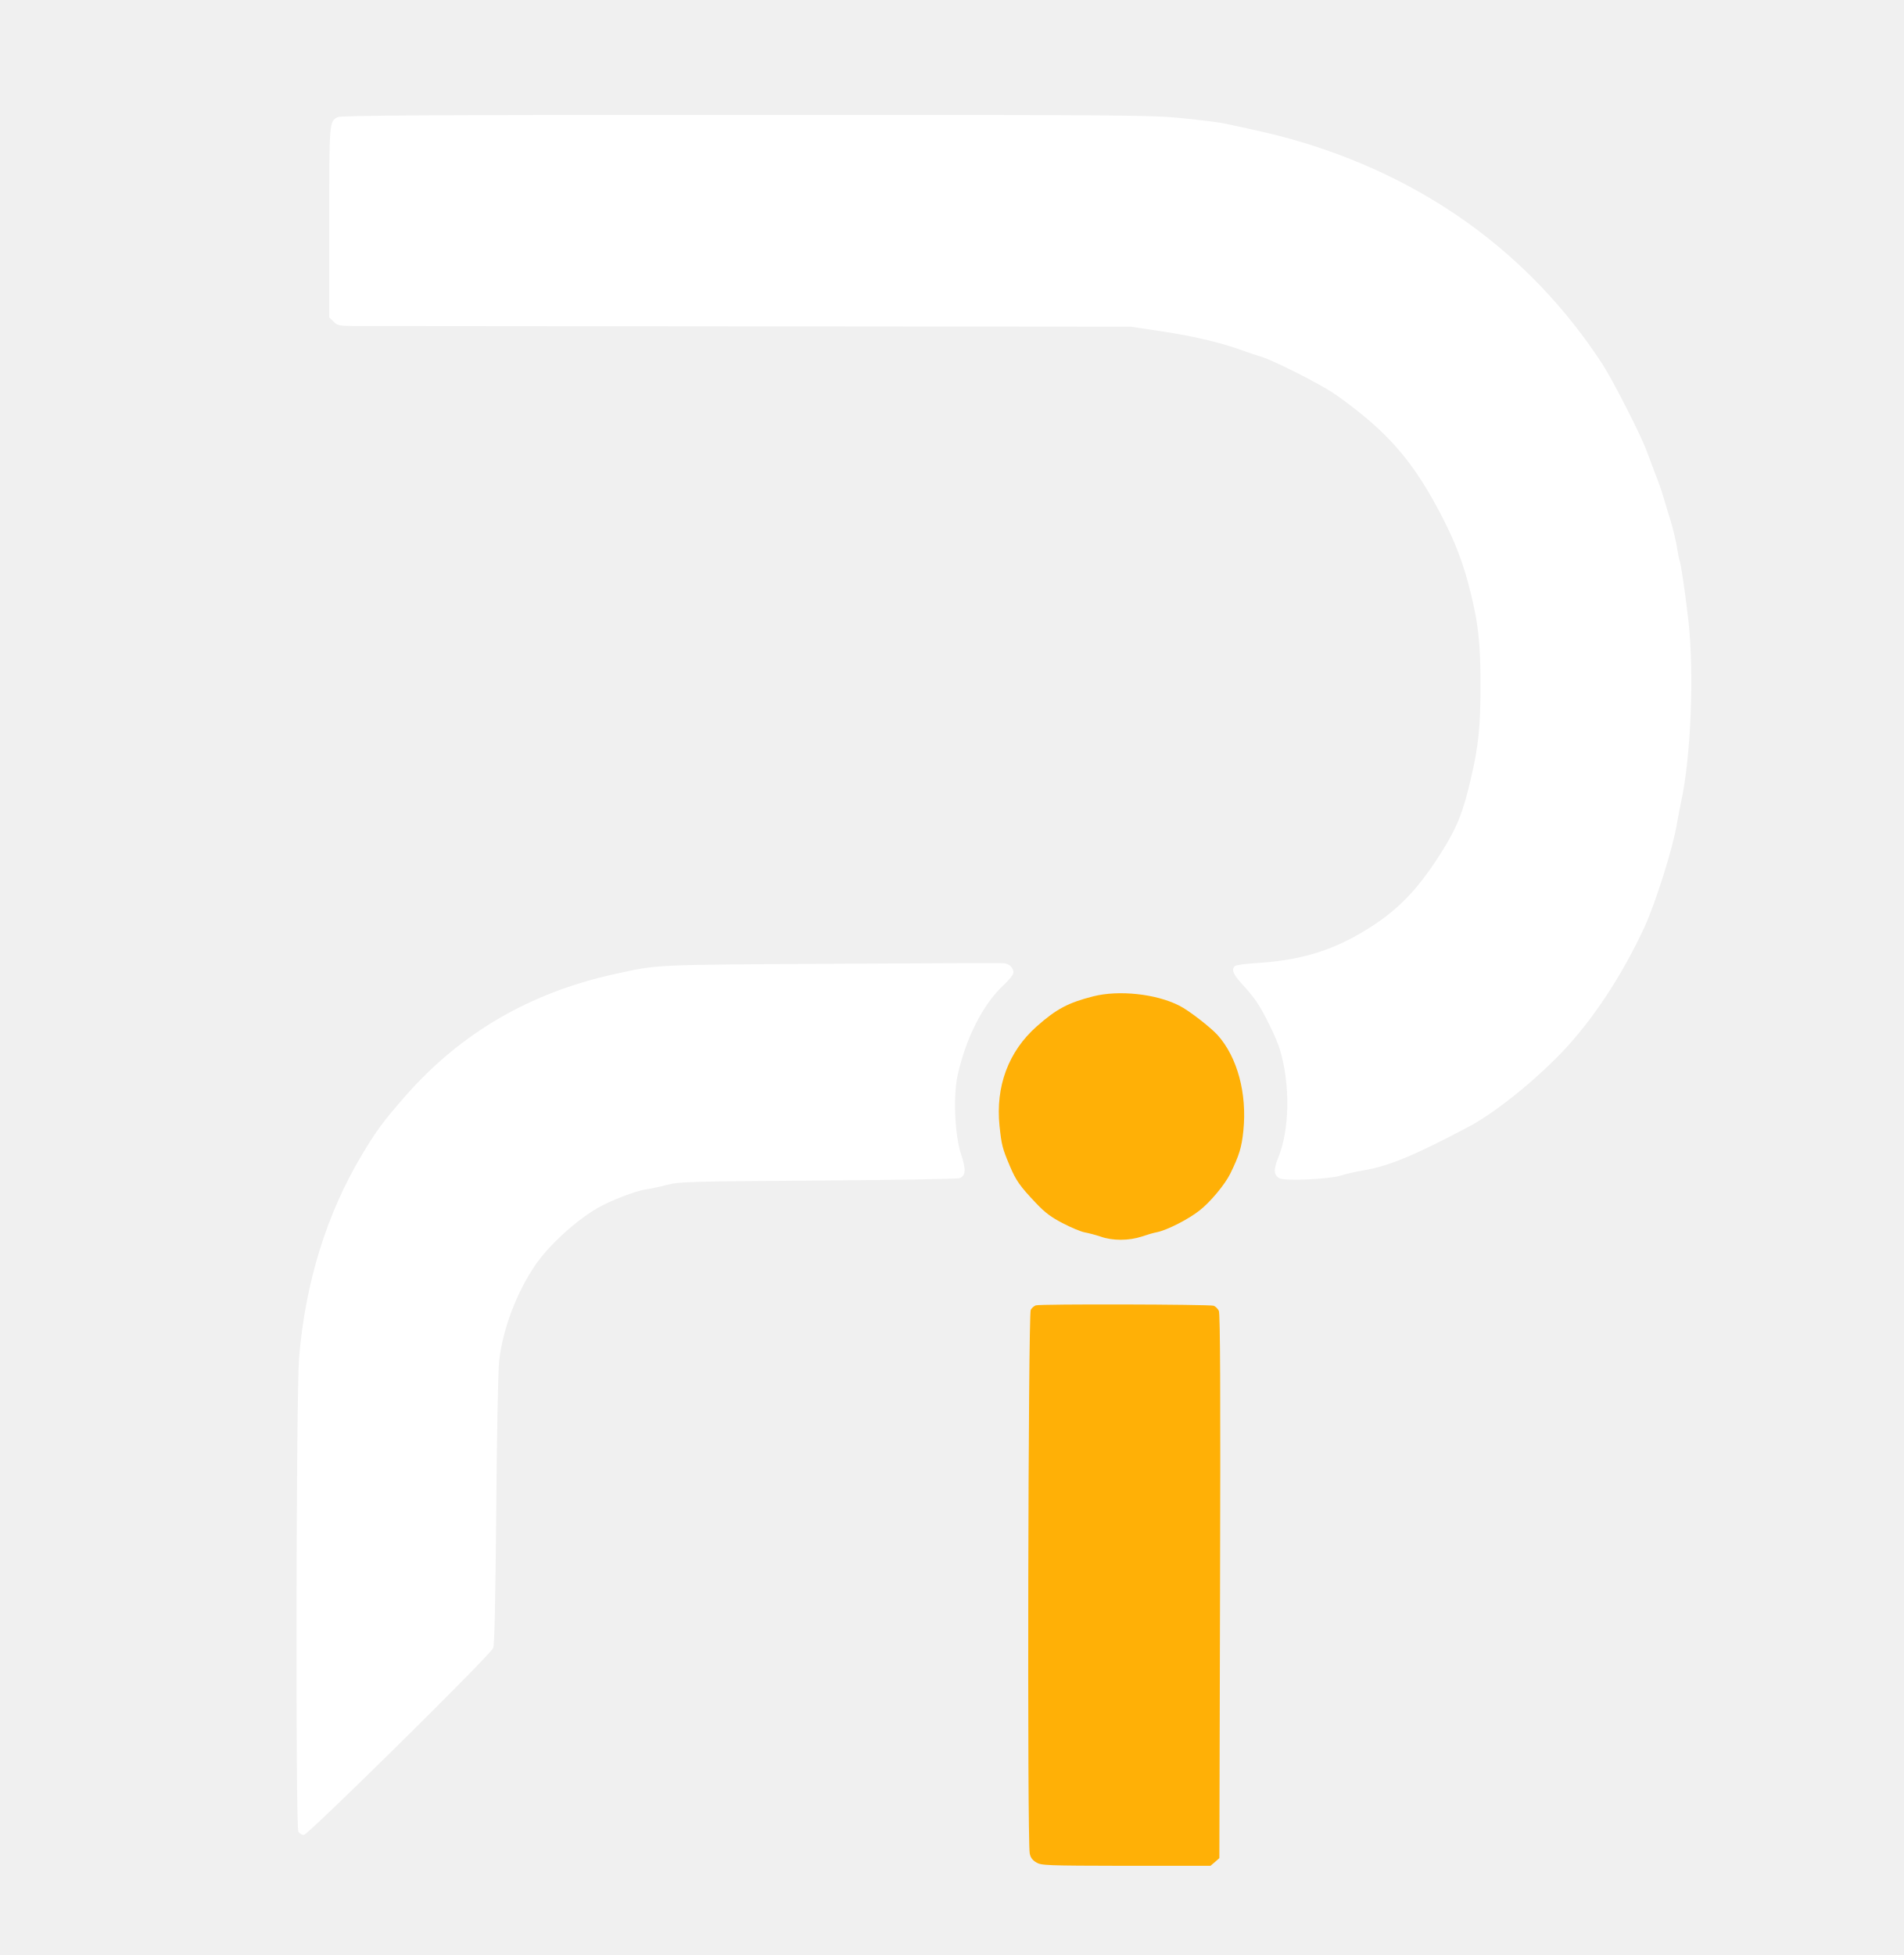
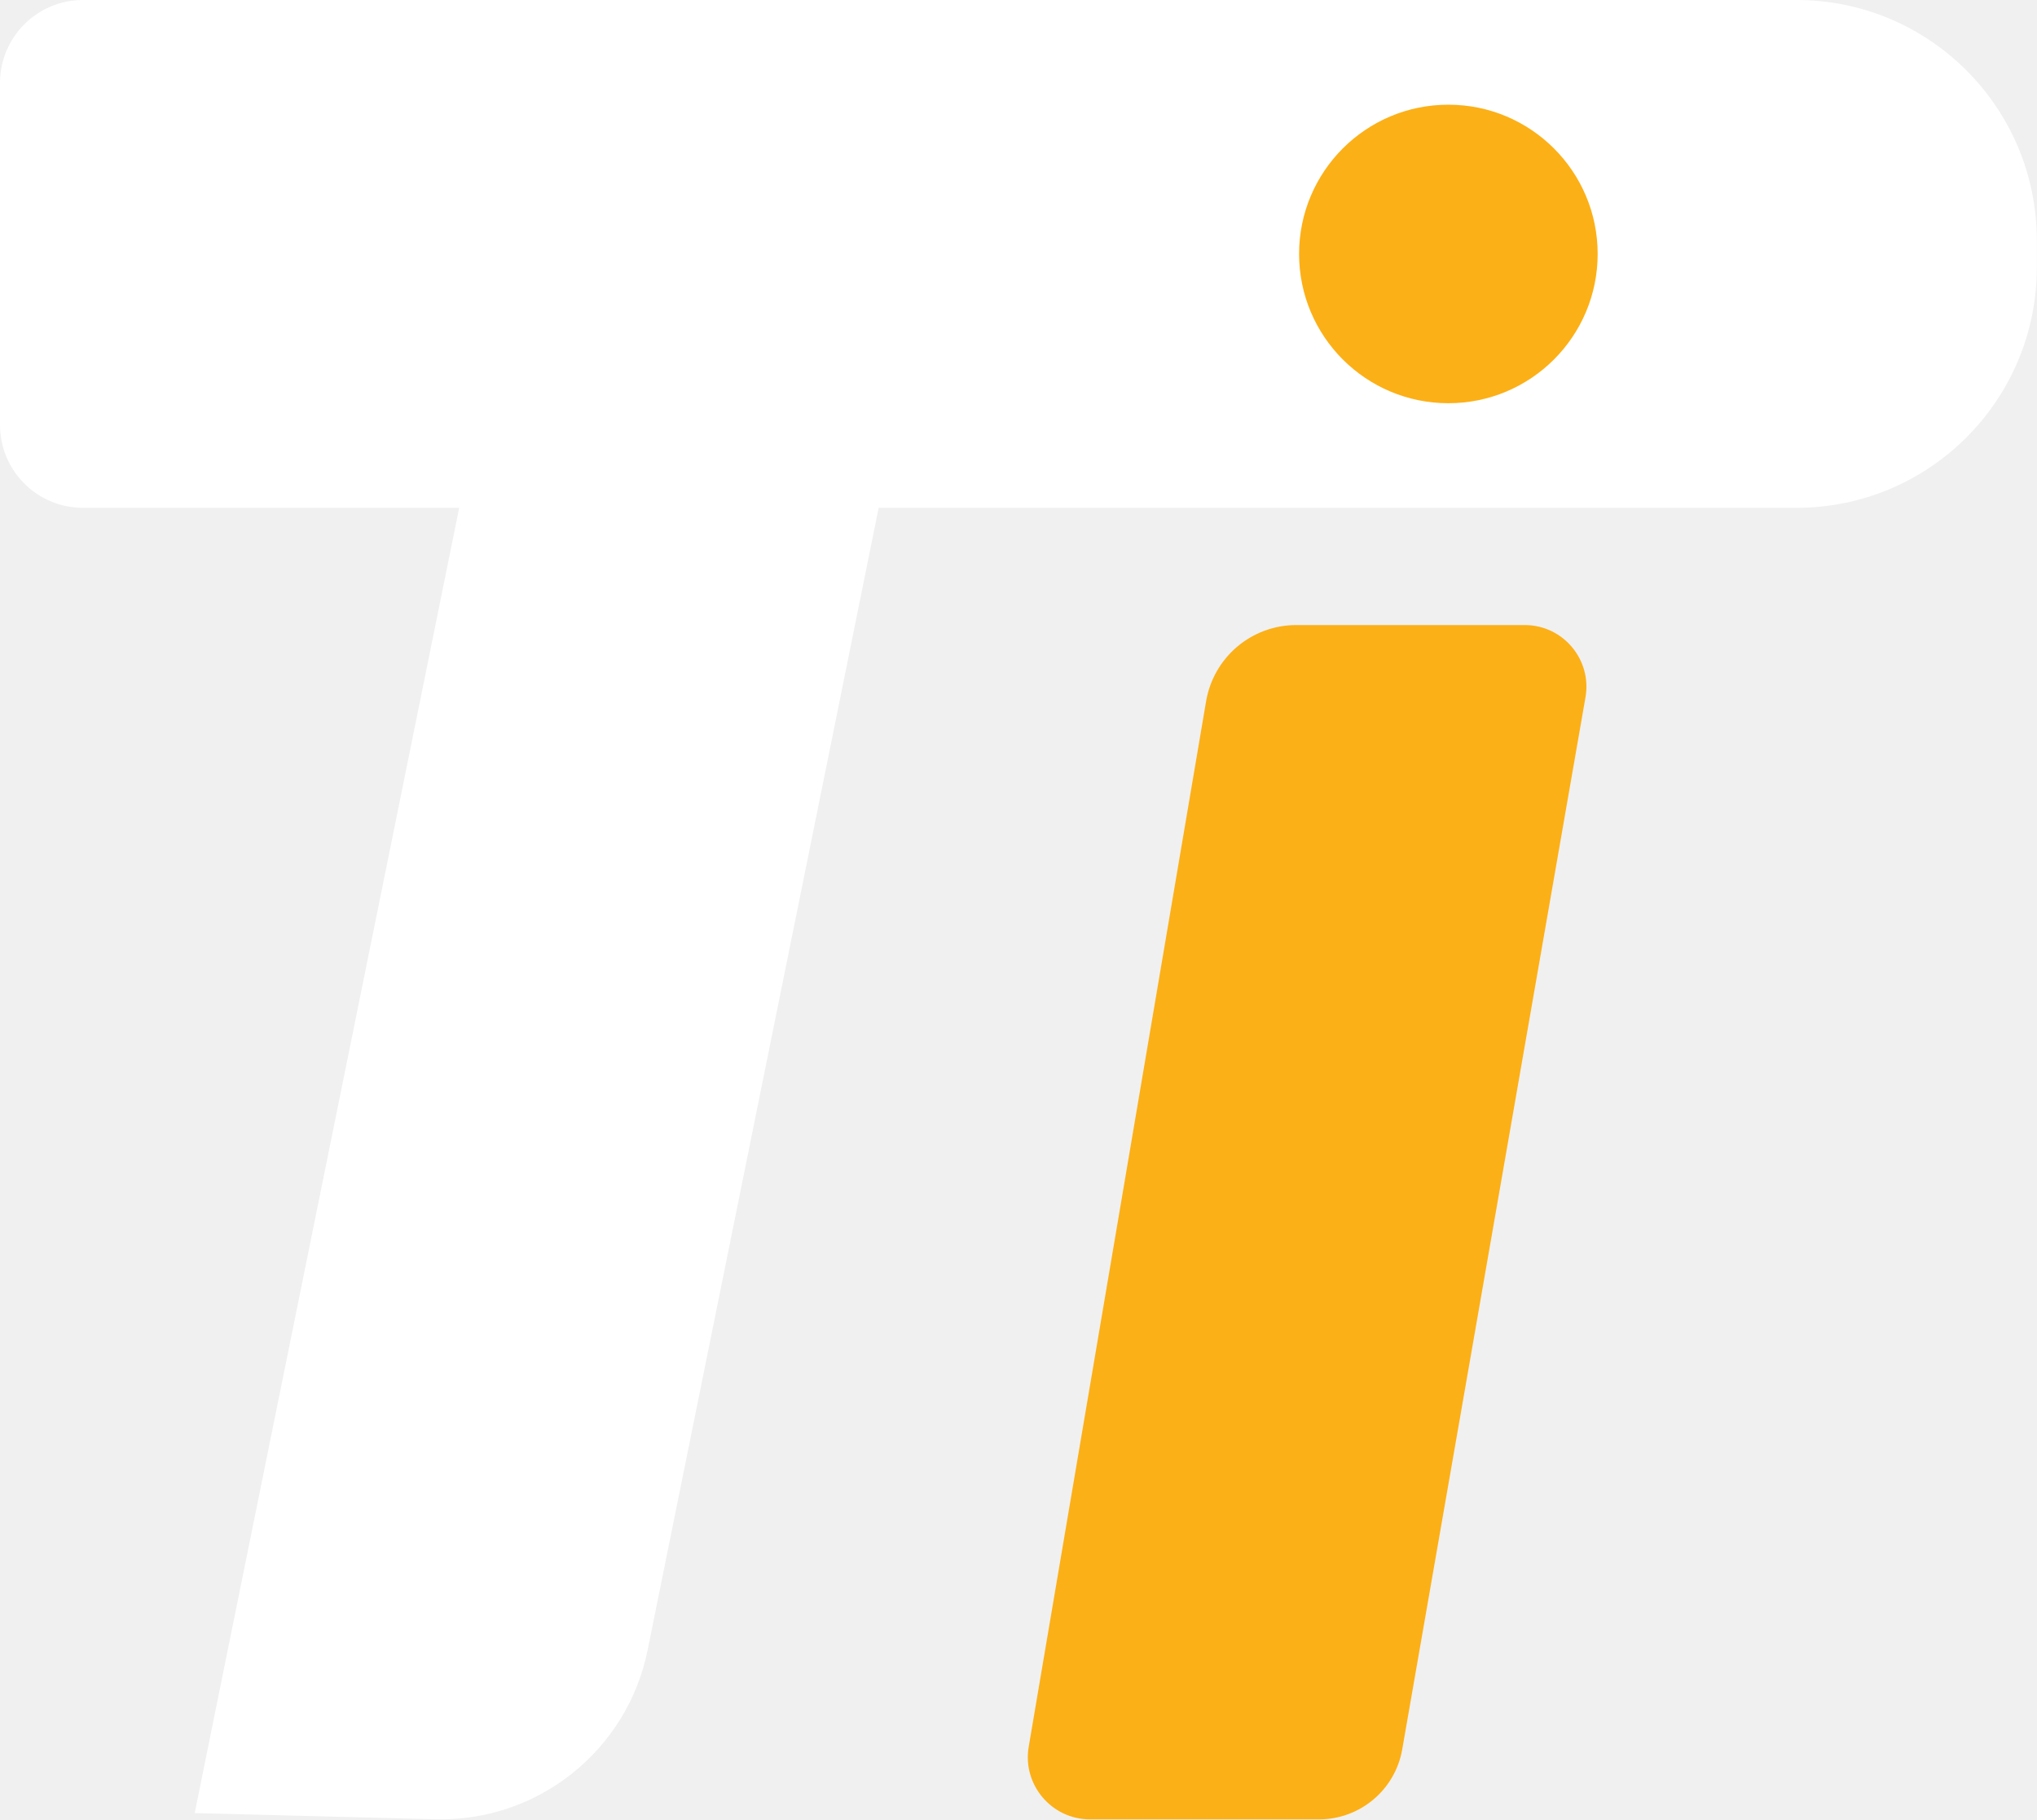
- <svg xmlns="http://www.w3.org/2000/svg" viewBox="0 20 1110 1140">
-   <g transform="translate(0,1416) scale(0.1,-0.1)">
-     <path d="M1970 13277 c-50 -25 -50 -24 -50 -615 l0 -553 25 -24 c22 -23 32 -25 117 -26 51 0 1092 -1 2313 -2 l2220 -2 185 -28 c181 -27 342 -65 470 -112 36 -13 83 -29 105 -35 69 -21 316 -145 413 -207 51 -33 145 -104 207 -157 179 -152 298 -307 428 -556 85 -163 133 -289 176 -467 43 -177 55 -293 55 -528 0 -240 -12 -356 -55 -540 -46 -201 -83 -293 -174 -436 -151 -241 -285 -370 -510 -493 -170 -92 -340 -138 -570 -152 -60 -4 -116 -11 -122 -17 -24 -18 -13 -47 40 -105 29 -31 67 -77 84 -102 44 -64 118 -216 137 -280 62 -208 57 -470 -11 -634 -27 -66 -25 -99 9 -117 31 -17 287 -5 353 15 28 9 88 23 135 31 153 27 287 82 610 252 149 78 371 254 541 429 181 187 358 453 490 740 64 140 165 459 188 599 6 33 17 92 25 130 57 262 76 742 43 1050 -17 154 -45 343 -52 356 -2 3 -9 37 -15 75 -6 38 -22 105 -35 149 -14 44 -33 109 -44 145 -10 36 -33 101 -51 145 -17 44 -39 103 -49 130 -32 88 -195 407 -255 500 -424 651 -1050 1101 -1831 1318 -77 22 -179 45 -375 87 -25 6 -132 19 -238 30 -188 19 -262 20 -2550 20 -1871 0 -2362 -3 -2382 -13z" fill="#FFFFFF" />
-     <path d="M4845 8340 c-1057 -6 -1005 -4 -1265 -61 -492 -109 -893 -343 -1215 -709 -130 -149 -168 -200 -252 -340 -208 -346 -333 -750 -369 -1190 -17 -220 -21 -2728 -4 -2761 6 -10 20 -19 32 -19 24 0 1086 1047 1104 1090 8 17 13 267 18 805 3 429 11 821 17 870 21 184 100 395 210 557 80 117 234 258 364 334 73 42 222 100 280 108 28 4 84 16 125 27 70 18 124 20 879 25 442 3 814 9 827 14 36 14 39 49 8 141 -36 112 -46 334 -20 456 48 219 148 417 270 530 31 29 56 60 56 71 0 29 -22 51 -55 55 -16 2 -471 0 -1010 -3z" fill="#FFFFFF" />
-     <path d="M3443 2280 c-12 -5 -26 -18 -32 -28 -7 -13 -11 -208 -13 -550 l-3 -530 24 -26 c32 -34 63 -33 116 5 39 28 45 30 68 18 103 -57 130 -69 175 -75 38 -5 68 -1 123 16 63 19 81 30 134 83 88 88 107 142 113 314 7 228 -43 359 -165 433 -56 34 -60 35 -163 35 -104 0 -105 0 -166 -38 -99 -62 -109 -47 -107 161 1 119 -1 145 -15 162 -21 23 -59 32 -89 20z m456 -458 c49 -40 69 -77 87 -163 19 -87 13 -208 -13 -290 -23 -71 -75 -122 -146 -145 l-54 -17 -59 27 c-128 59 -163 111 -168 249 -4 104 10 212 33 256 57 112 229 156 320 83z" fill="#FFFFFF" />
-     <path d="M5264 2257 l-26 -23 -2 -537 c-1 -524 -1 -537 19 -556 30 -31 76 -37 104 -14 l24 19 -2 533 c-1 293 -6 543 -11 556 -9 25 -38 45 -64 45 -8 0 -27 -10 -42 -23z" fill="#FFFFFF" />
-     <path d="M5625 2255 c-29 -28 -31 -45 -10 -84 24 -47 78 -56 113 -18 68 73 -33 173 -103 102z" fill="#FFFFFF" />
-     <path d="M910 2200 c-11 -11 -20 -26 -20 -32 -1 -7 -1 -238 0 -513 l1 -500 23 -24 c30 -29 71 -30 99 -2 20 20 22 34 27 191 7 225 -7 211 217 215 206 3 266 15 338 63 147 99 194 278 116 437 -36 72 -73 107 -163 154 l-61 31 -278 0 c-266 0 -280 -1 -299 -20z m516 -116 c47 -7 113 -59 135 -107 35 -78 20 -188 -34 -245 -46 -49 -72 -56 -244 -60 -89 -2 -173 -2 -187 2 -53 13 -56 24 -56 205 0 173 3 187 44 209 19 9 273 7 342 -4z" fill="#FFFFFF" />
-     <path d="M2756 1980 c-107 -19 -224 -108 -266 -203 -29 -65 -43 -167 -38 -285 3 -95 7 -115 35 -174 53 -112 144 -184 268 -213 198 -47 399 74 450 270 18 70 20 231 4 307 -25 118 -109 227 -212 277 -49 23 -168 34 -241 21z m184 -153 c96 -51 135 -148 128 -321 -3 -76 -10 -114 -27 -152 -66 -151 -234 -189 -356 -82 -62 55 -85 121 -85 243 0 126 13 181 58 240 71 93 187 123 282 72z" fill="#FFFFFF" />
-     <path d="M2215 1963 c-16 -9 -44 -27 -61 -40 -43 -32 -67 -29 -98 12 -33 43 -66 46 -96 8 -20 -26 -21 -33 -18 -411 l3 -384 28 -24 c35 -30 59 -30 93 -1 l27 24 -1 232 c-2 255 4 303 47 365 30 43 112 96 149 96 36 0 72 22 79 47 18 73 -74 118 -152 76z" fill="#FFFFFF" />
-     <path d="M4482 1945 c-117 -59 -174 -144 -124 -187 45 -40 89 -29 152 37 42 44 85 65 137 65 92 0 164 -44 184 -110 27 -88 -13 -120 -147 -120 -48 0 -116 -5 -150 -11 -116 -20 -219 -105 -245 -202 -23 -84 9 -195 73 -254 49 -46 117 -68 208 -68 92 1 154 21 212 70 39 33 61 32 105 -9 52 -46 100 -60 153 -46 28 8 45 19 53 37 12 27 16 22 -70 89 l-28 22 -3 238 c-2 168 -7 254 -17 290 -19 65 -79 134 -147 168 -47 23 -64 26 -164 26 -107 0 -114 -1 -182 -35z m313 -425 c37 -14 46 -48 30 -110 -27 -101 -89 -162 -193 -190 -78 -20 -172 28 -193 99 -14 46 4 92 54 140 31 32 67 42 202 59 39 5 71 10 72 10 1 1 13 -2 28 -8z" fill="#FFFFFF" />
-     <path d="M5650 1967 c-51 -26 -51 -32 -45 -437 8 -417 8 -420 69 -420 60 0 70 23 78 183 15 323 5 635 -22 661 -23 22 -53 27 -80 13z" fill="#FFFFFF" />
-     <path d="M6159 1967 c-94 -35 -154 -94 -203 -197 -28 -60 -31 -75 -34 -189 -6 -191 20 -290 97 -374 50 -54 119 -86 205 -94 83 -8 151 10 205 52 24 19 49 35 55 35 23 0 36 -25 36 -69 0 -150 -79 -218 -239 -209 -60 3 -76 8 -113 36 -70 54 -123 75 -150 61 -54 -29 -51 -68 10 -129 39 -40 61 -52 130 -74 176 -55 346 -16 434 101 70 93 71 98 73 563 2 449 0 461 -52 481 -34 13 -54 5 -87 -31 -14 -17 -33 -30 -42 -30 -9 0 -43 17 -77 38 -54 33 -68 37 -136 40 -45 1 -91 -3 -112 -11z m195 -118 c59 -16 123 -82 141 -143 23 -78 24 -271 2 -321 -25 -55 -91 -120 -144 -140 -89 -34 -193 5 -236 88 -41 79 -42 326 -2 410 22 46 65 86 111 102 48 17 77 18 128 4z" fill="#FFFFFF" />
-     <path d="M7063 1945 c-169 -85 -242 -250 -214 -484 25 -207 132 -325 338 -371 89 -21 220 19 297 90 56 52 75 100 52 135 -26 39 -58 32 -122 -26 -31 -28 -72 -57 -90 -65 -46 -19 -131 -17 -179 5 -106 48 -179 215 -113 258 7 4 126 10 264 13 230 5 254 7 273 24 27 25 27 77 1 182 -25 98 -73 171 -145 219 -75 50 -95 55 -199 55 -87 0 -98 -3 -163 -35z m225 -97 c113 -28 197 -187 116 -218 -14 -6 -98 -10 -187 -10 -176 0 -207 8 -207 54 0 30 54 110 92 138 34 23 93 47 121 48 10 0 39 -5 65 -12z" fill="#FFFFFF" />
-     <path d="M8098 1967 c-20 -8 -56 -26 -81 -40 -25 -15 -53 -27 -61 -27 -9 0 -33 16 -55 35 -21 19 -46 35 -55 35 -30 0 -54 -19 -60 -47 -3 -16 -7 -195 -8 -399 -3 -354 -2 -373 16 -393 21 -23 71 -28 97 -8 36 27 39 52 39 290 0 262 8 312 62 373 43 49 82 66 152 68 69 1 114 -19 150 -67 20 -27 21 -43 26 -329 l5 -300 28 -24 c35 -30 68 -31 101 -2 l26 23 2 275 c3 305 -3 358 -52 432 -17 26 -52 57 -86 78 -51 31 -68 35 -134 38 -45 1 -90 -3 -112 -11z" fill="#FFFFFF" />
-     <path d="M8893 1962 c-57 -20 -128 -74 -169 -127 -14 -19 -37 -69 -51 -112 -61 -195 -30 -390 83 -512 71 -77 130 -103 244 -108 165 -8 295 66 330 189 13 44 -9 78 -50 78 -24 0 -43 -14 -93 -64 -51 -53 -72 -67 -120 -81 -53 -15 -61 -15 -105 -1 -58 20 -103 64 -134 131 -19 44 -22 67 -23 180 0 125 1 132 30 190 42 82 89 118 165 123 33 2 71 1 86 -2 14 -4 59 -38 99 -76 41 -39 80 -70 88 -70 25 0 67 40 67 65 0 39 -81 136 -146 175 -54 33 -65 35 -154 38 -72 2 -108 -2 -147 -16z" fill="#FFFFFF" />
-     <path d="M9757 1970 c-108 -28 -205 -112 -247 -217 -18 -46 -24 -83 -28 -177 -6 -179 25 -290 109 -381 91 -98 288 -130 432 -70 50 21 134 91 152 126 15 28 15 33 1 54 -32 48 -64 42 -146 -26 -58 -48 -87 -59 -162 -59 -107 0 -188 58 -223 158 -12 37 -12 50 -2 71 23 49 43 52 283 45 289 -9 306 -1 290 131 -17 151 -82 259 -187 315 -56 30 -74 34 -149 37 -47 1 -102 -2 -123 -7z m190 -131 c40 -15 82 -57 104 -104 24 -52 24 -61 -6 -90 -24 -25 -27 -25 -192 -25 -136 0 -173 3 -191 16 -25 18 -28 53 -8 92 19 36 84 98 116 111 34 13 142 14 177 0z" fill="#FFFFFF" />
-     <path d="M6375 8150 c-145 -37 -214 -73 -329 -175 -165 -146 -241 -350 -217 -581 12 -111 16 -129 60 -233 36 -85 58 -117 154 -218 52 -55 89 -82 155 -116 48 -25 105 -49 127 -53 22 -4 64 -15 94 -25 70 -25 165 -24 238 0 32 11 73 23 91 26 58 12 183 75 248 127 62 48 148 152 178 213 53 108 67 154 77 252 22 217 -35 428 -150 557 -42 46 -169 145 -224 172 -135 69 -353 92 -502 54z" fill="#FFB006" />
-     <path d="M6040 6348 c-10 -4 -23 -15 -29 -26 -15 -28 -21 -3089 -6 -3169 4 -24 16 -40 38 -53 30 -18 56 -19 523 -20 l493 0 26 22 26 23 4 1583 c3 1130 1 1591 -7 1608 -6 13 -20 26 -30 30 -27 8 -1015 11 -1038 2z" fill="#FFB006" />
+ <svg xmlns="http://www.w3.org/2000/svg" id="Layer_2" data-name="Layer 2" viewBox="0 0 217.5 194.29">
+   <defs>
+     <style>
+       .cls-1 {
+         fill: #fff;
+       }
+ 
+       .cls-2 {
+         fill: #fcb017;
+       }
+     </style>
+   </defs>
+   <g id="Final_Neu" data-name="Final Neu">
+     <path class="cls-2" d="M148.42,66.75h-10.01c-4.77,0-8.83,3.44-9.63,8.14l-18.94,111.65c-.69,4.05,2.44,7.75,6.55,7.75h24.45c4.38,0,8.12-3.15,8.88-7.46l19.57-112.37c.7-4.02-2.4-7.71-6.48-7.71h-14.39Z" />
+     <path class="cls-1" d="M191.84,0H8.86C3.97,0,0,3.97,0,8.86v36.51c0,4.9,3.97,8.86,8.86,8.86h40.17l-28.24,139.39,25.69.66c10.94.28,20.5-7.34,22.67-18.07l24.67-121.98h98c14.17,0,25.66-11.49,25.66-25.66v-2.91c0-14.17-11.49-25.66-25.66-25.66Z" />
+     <circle class="cls-2" cx="154.65" cy="27.12" r="15.94" />
  </g>
</svg>
